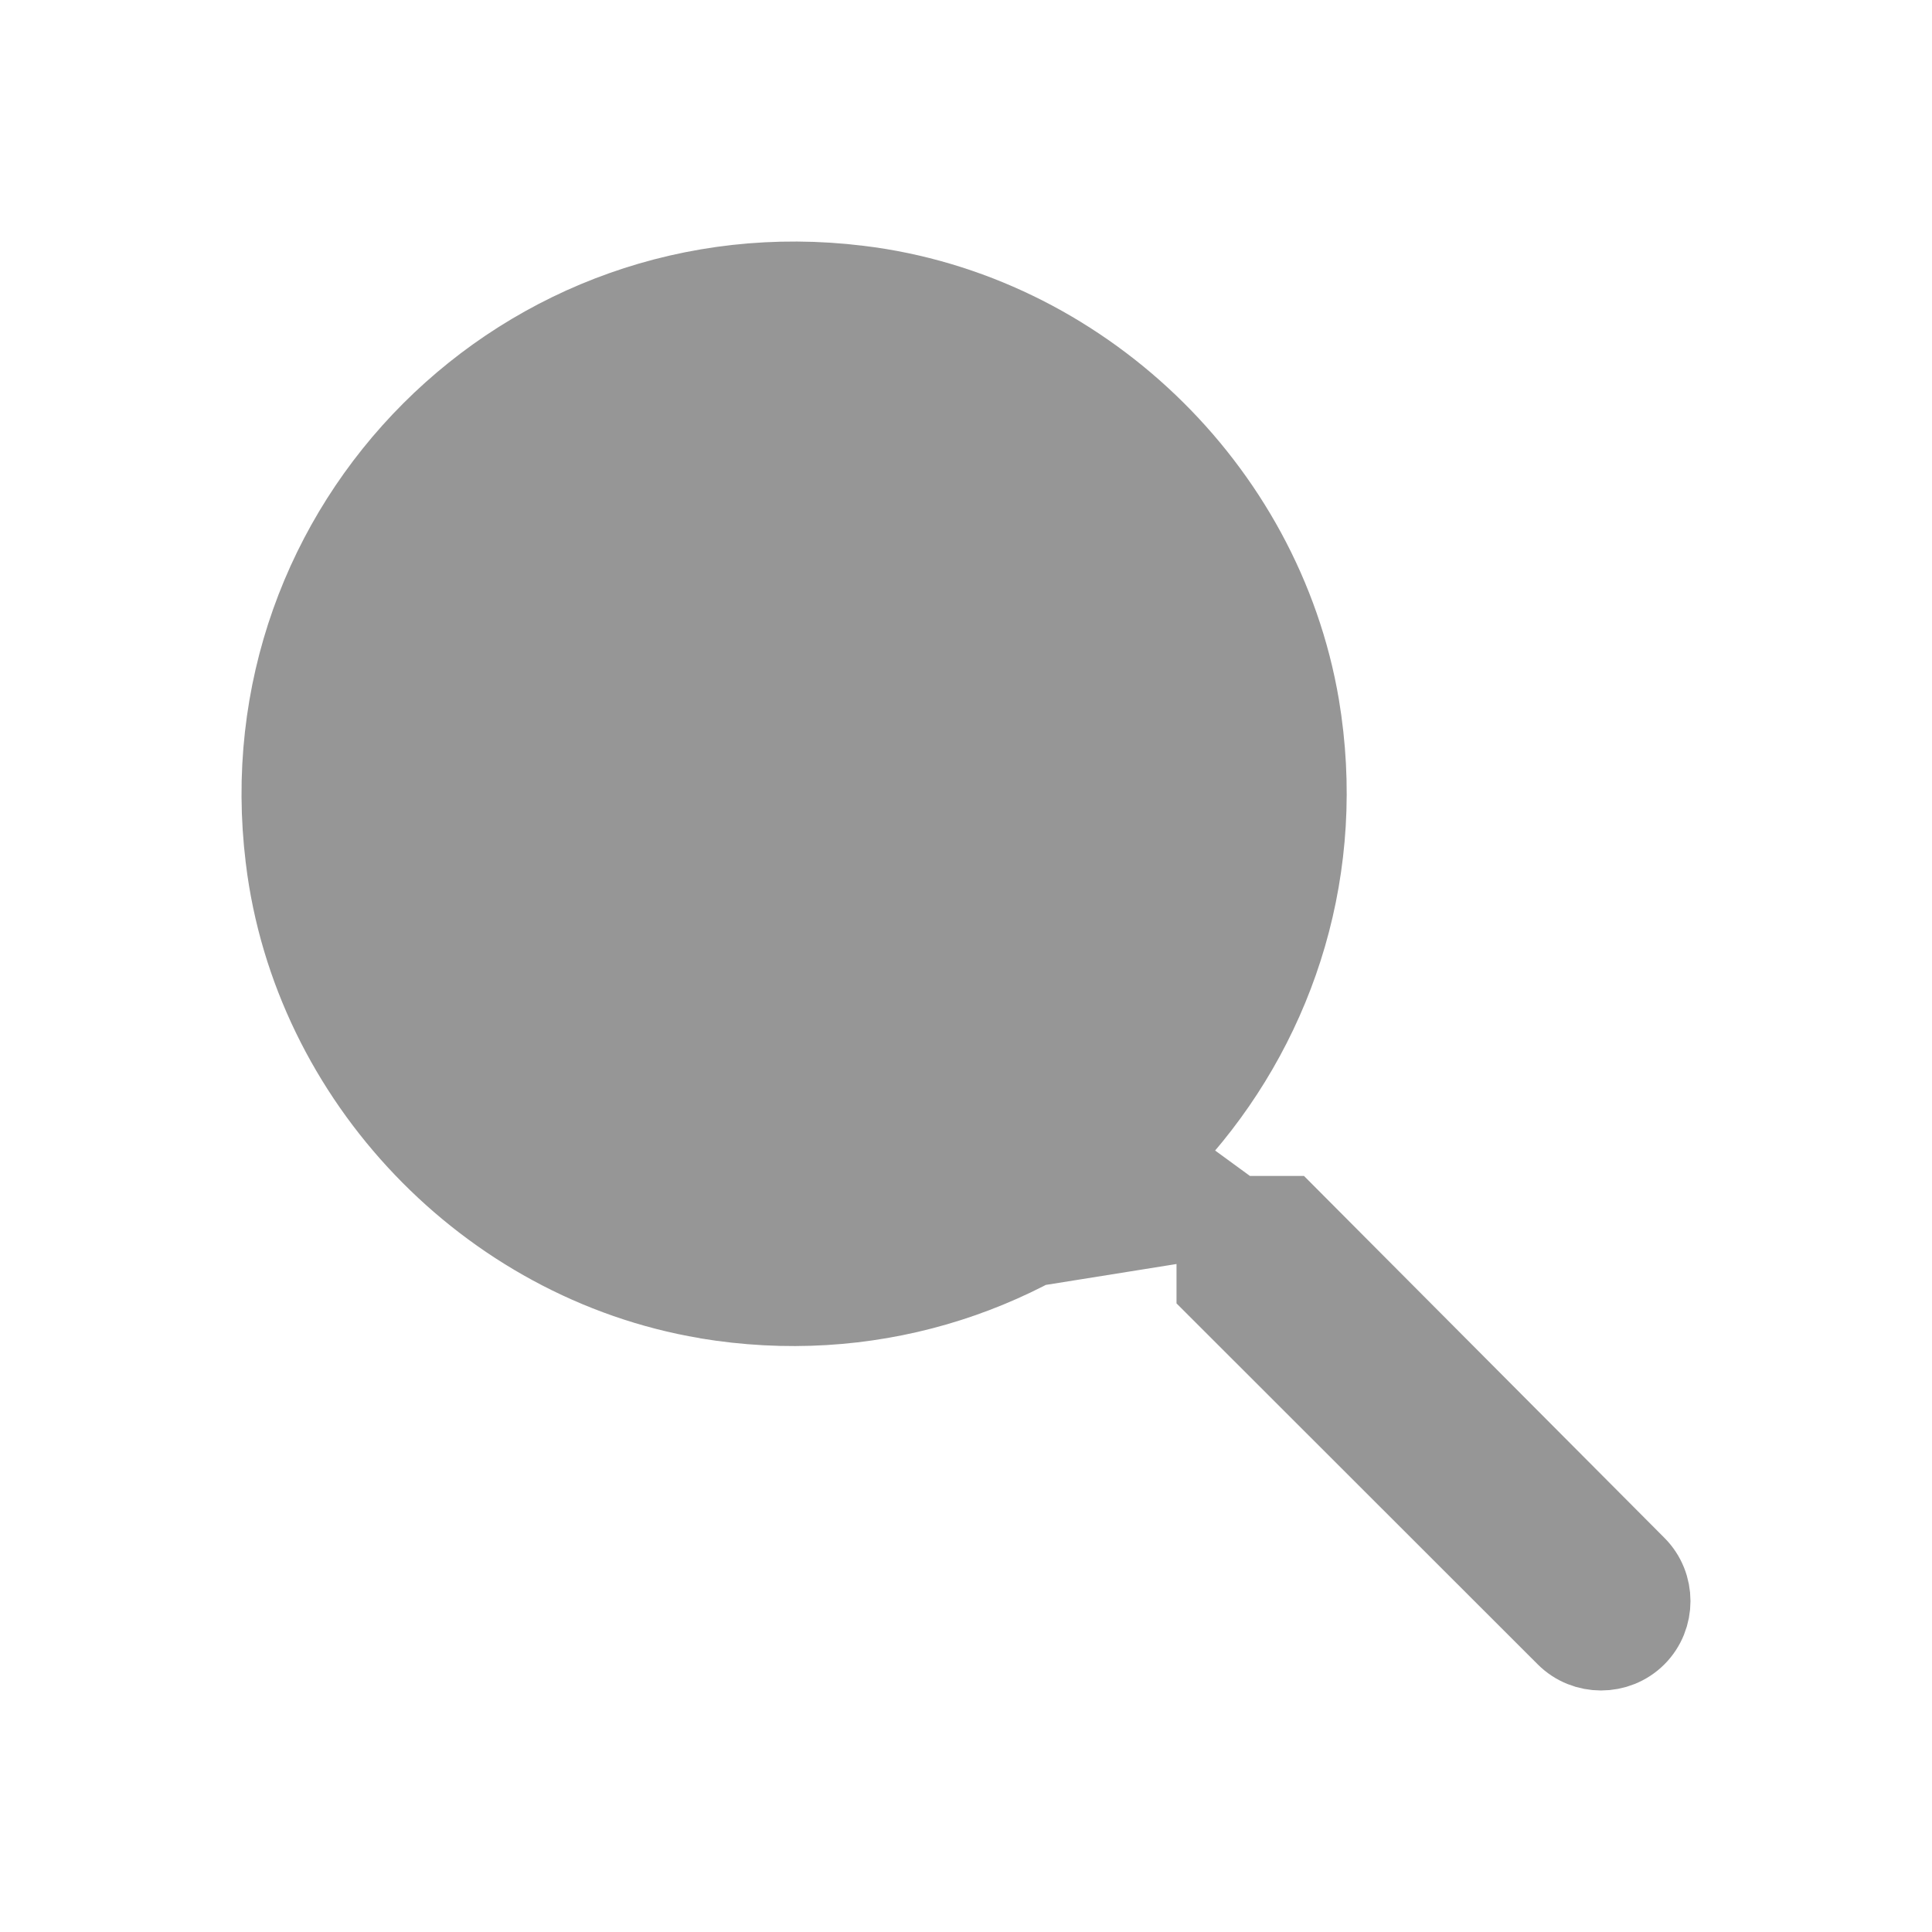
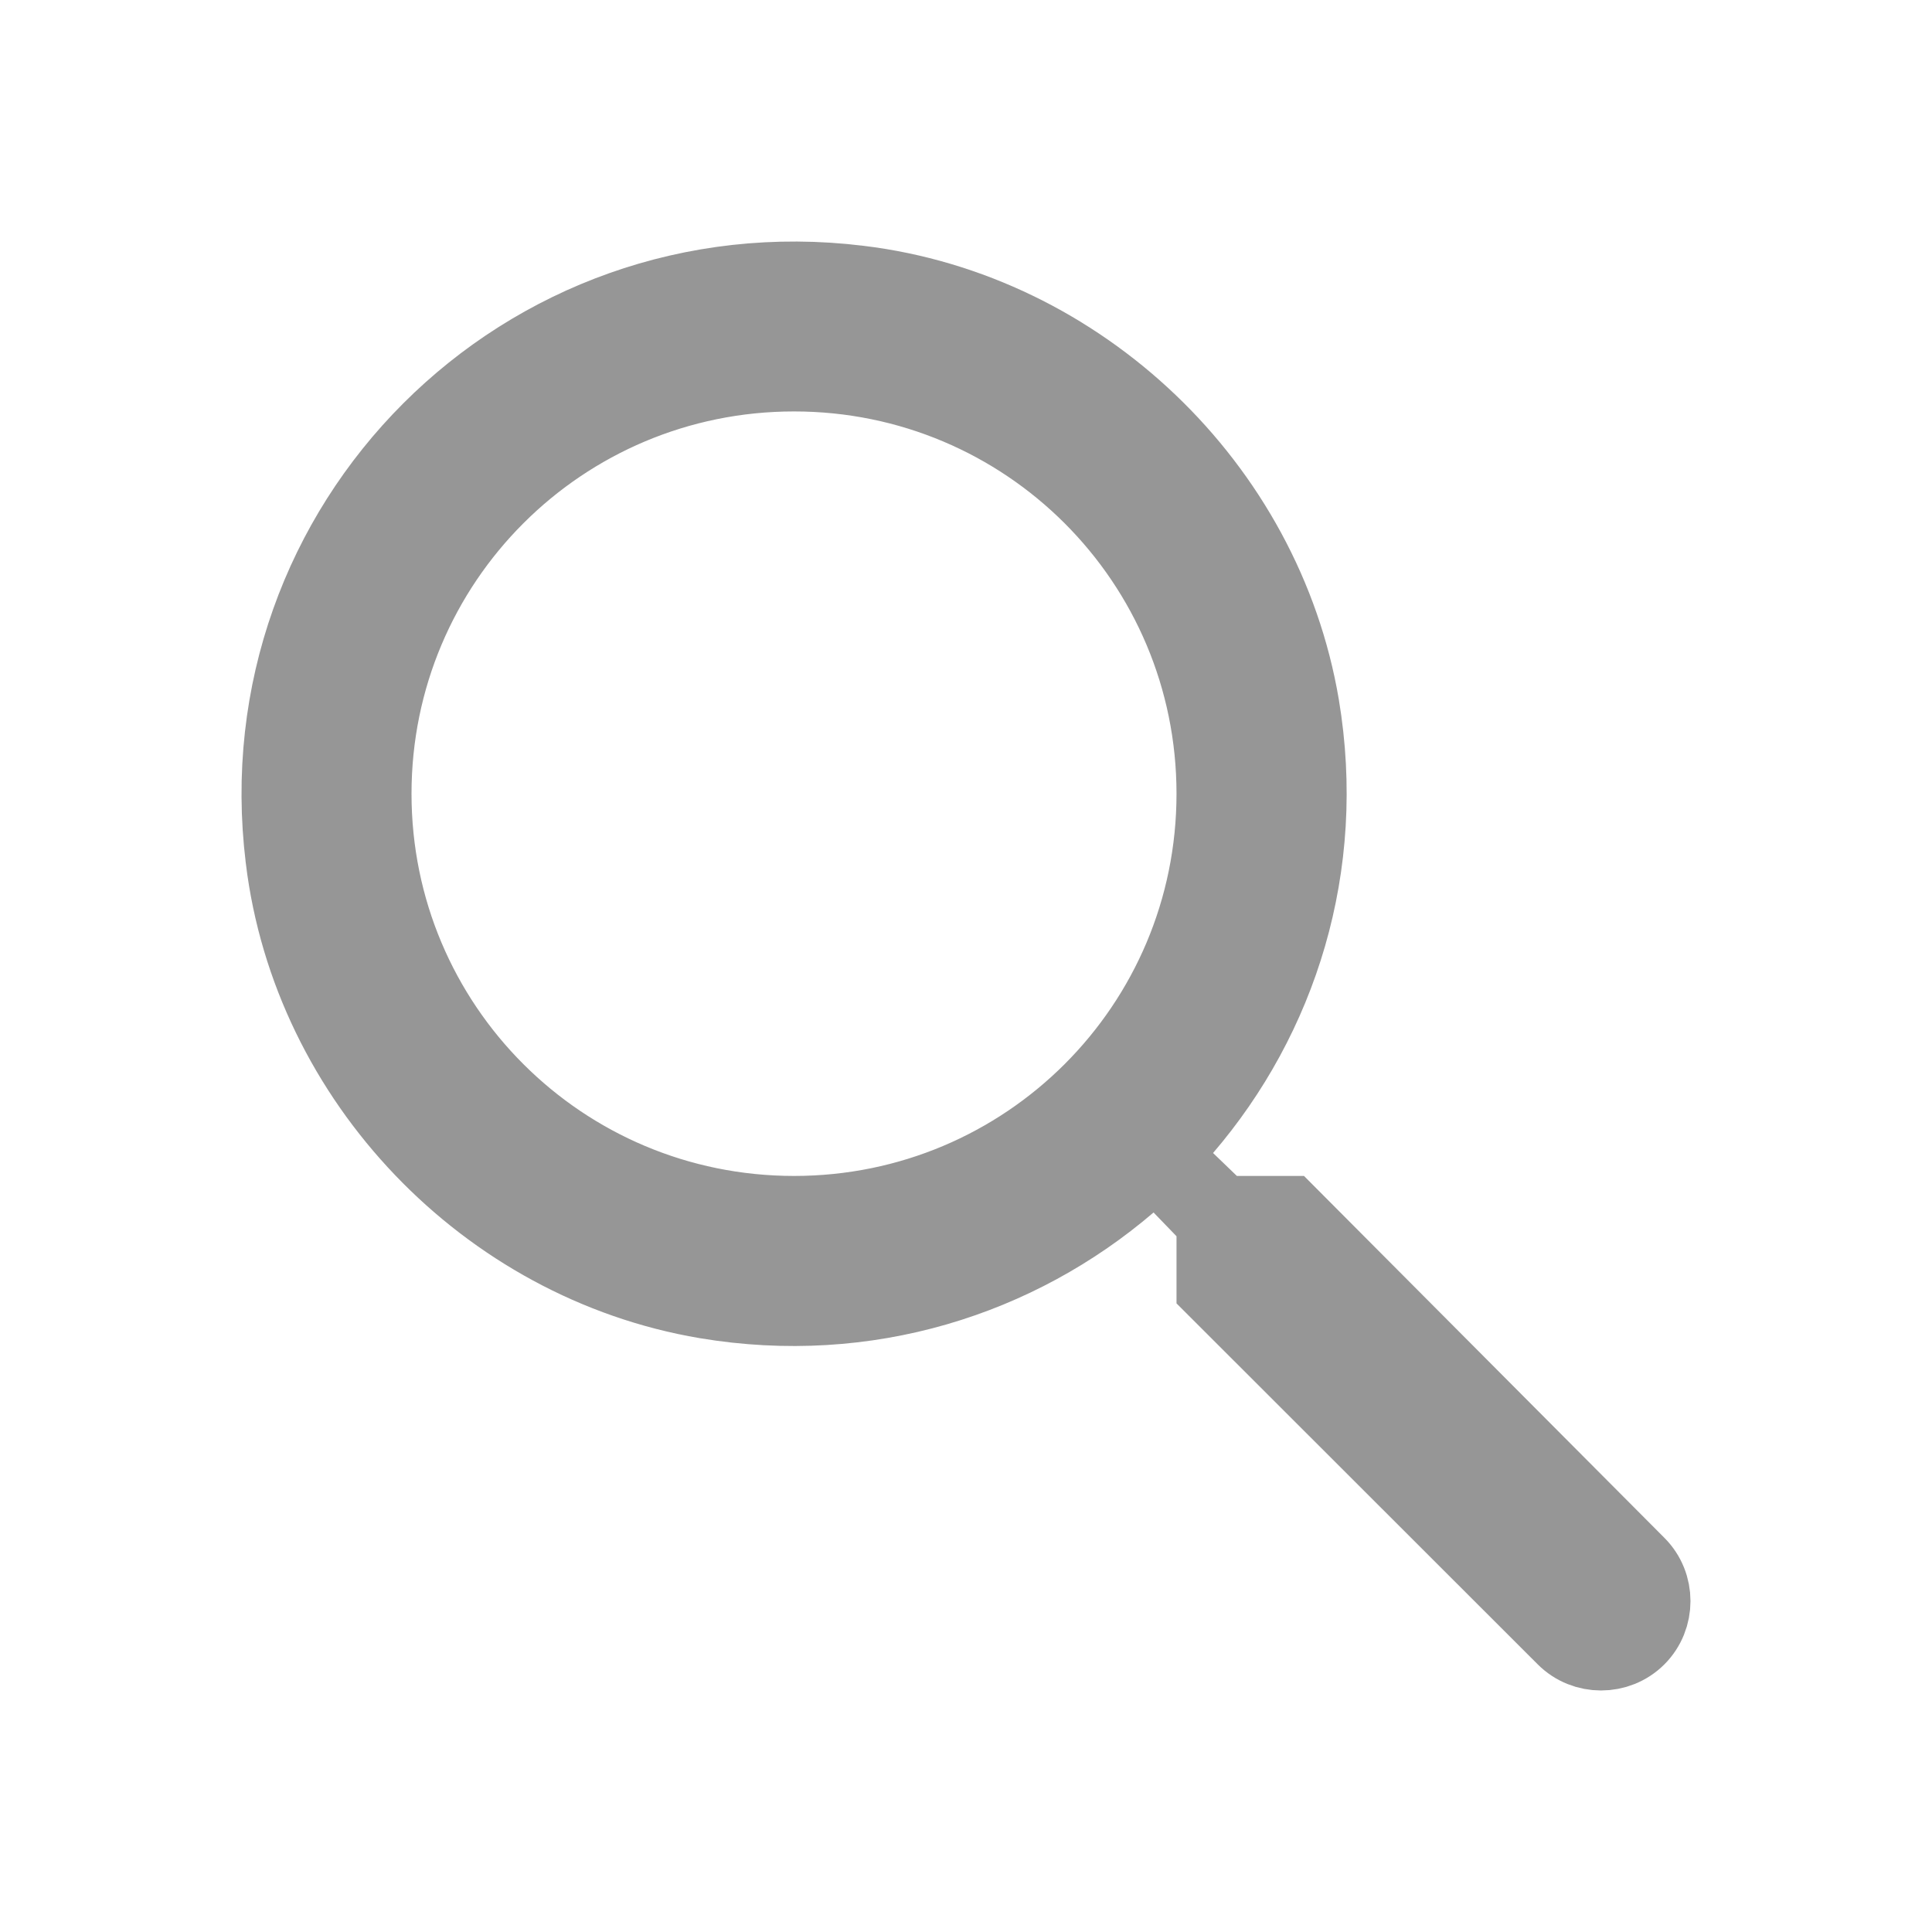
<svg xmlns="http://www.w3.org/2000/svg" width="24" height="24" viewBox="0 0 24 24" fill="none">
-   <path d="M15.163 15.108L15.018 14.968L14.722 14.683L14.382 14.356L14.689 13.998C15.865 12.627 16.471 10.76 16.139 8.772C15.679 6.056 13.405 3.882 10.669 3.55L10.668 3.55C6.525 3.041 3.04 6.523 3.55 10.664L3.55 10.665C3.882 13.398 6.057 15.671 8.774 16.13L15.163 15.108ZM15.163 15.108H15.364M15.163 15.108H15.364M15.364 15.108H15.991L20.321 19.456L20.322 19.457C20.559 19.694 20.559 20.084 20.322 20.322C20.084 20.559 19.693 20.559 19.456 20.322L15.115 15.984V15.357V15.155L14.975 15.01L14.69 14.715L14.362 14.376M15.364 15.108L14.362 14.376M14.362 14.376L14.005 14.682M14.362 14.376L14.005 14.682M14.005 14.682C12.633 15.857 10.764 16.463 8.775 16.131L14.005 14.682ZM4.612 9.86C4.612 12.764 6.959 15.108 9.864 15.108C12.768 15.108 15.115 12.764 15.115 9.86C15.115 6.956 12.768 4.611 9.864 4.611C6.959 4.611 4.612 6.956 4.612 9.86Z" fill="#969696" stroke="#969696" />
+   <path d="M15.018 14.968L15.163 15.108H15.364H15.991L20.321 19.456L20.322 19.457C20.559 19.694 20.559 20.084 20.322 20.322C20.084 20.559 19.693 20.559 19.456 20.322L15.115 15.984V15.357V15.155L14.975 15.01L14.69 14.715L14.362 14.376L14.005 14.682C12.633 15.857 10.764 16.463 8.775 16.13C6.057 15.671 3.882 13.399 3.55 10.665L3.55 10.664C3.04 6.523 6.525 3.041 10.668 3.55L10.669 3.55C13.405 3.882 15.679 6.056 16.138 8.771C16.471 10.759 15.865 12.627 14.689 13.998L14.382 14.356L14.722 14.683L15.018 14.968ZM4.612 9.86C4.612 12.764 6.959 15.108 9.864 15.108C12.768 15.108 15.115 12.764 15.115 9.86C15.115 6.956 12.768 4.611 9.864 4.611C6.959 4.611 4.612 6.956 4.612 9.86Z" fill="#969696" stroke="#969696" />
</svg>
